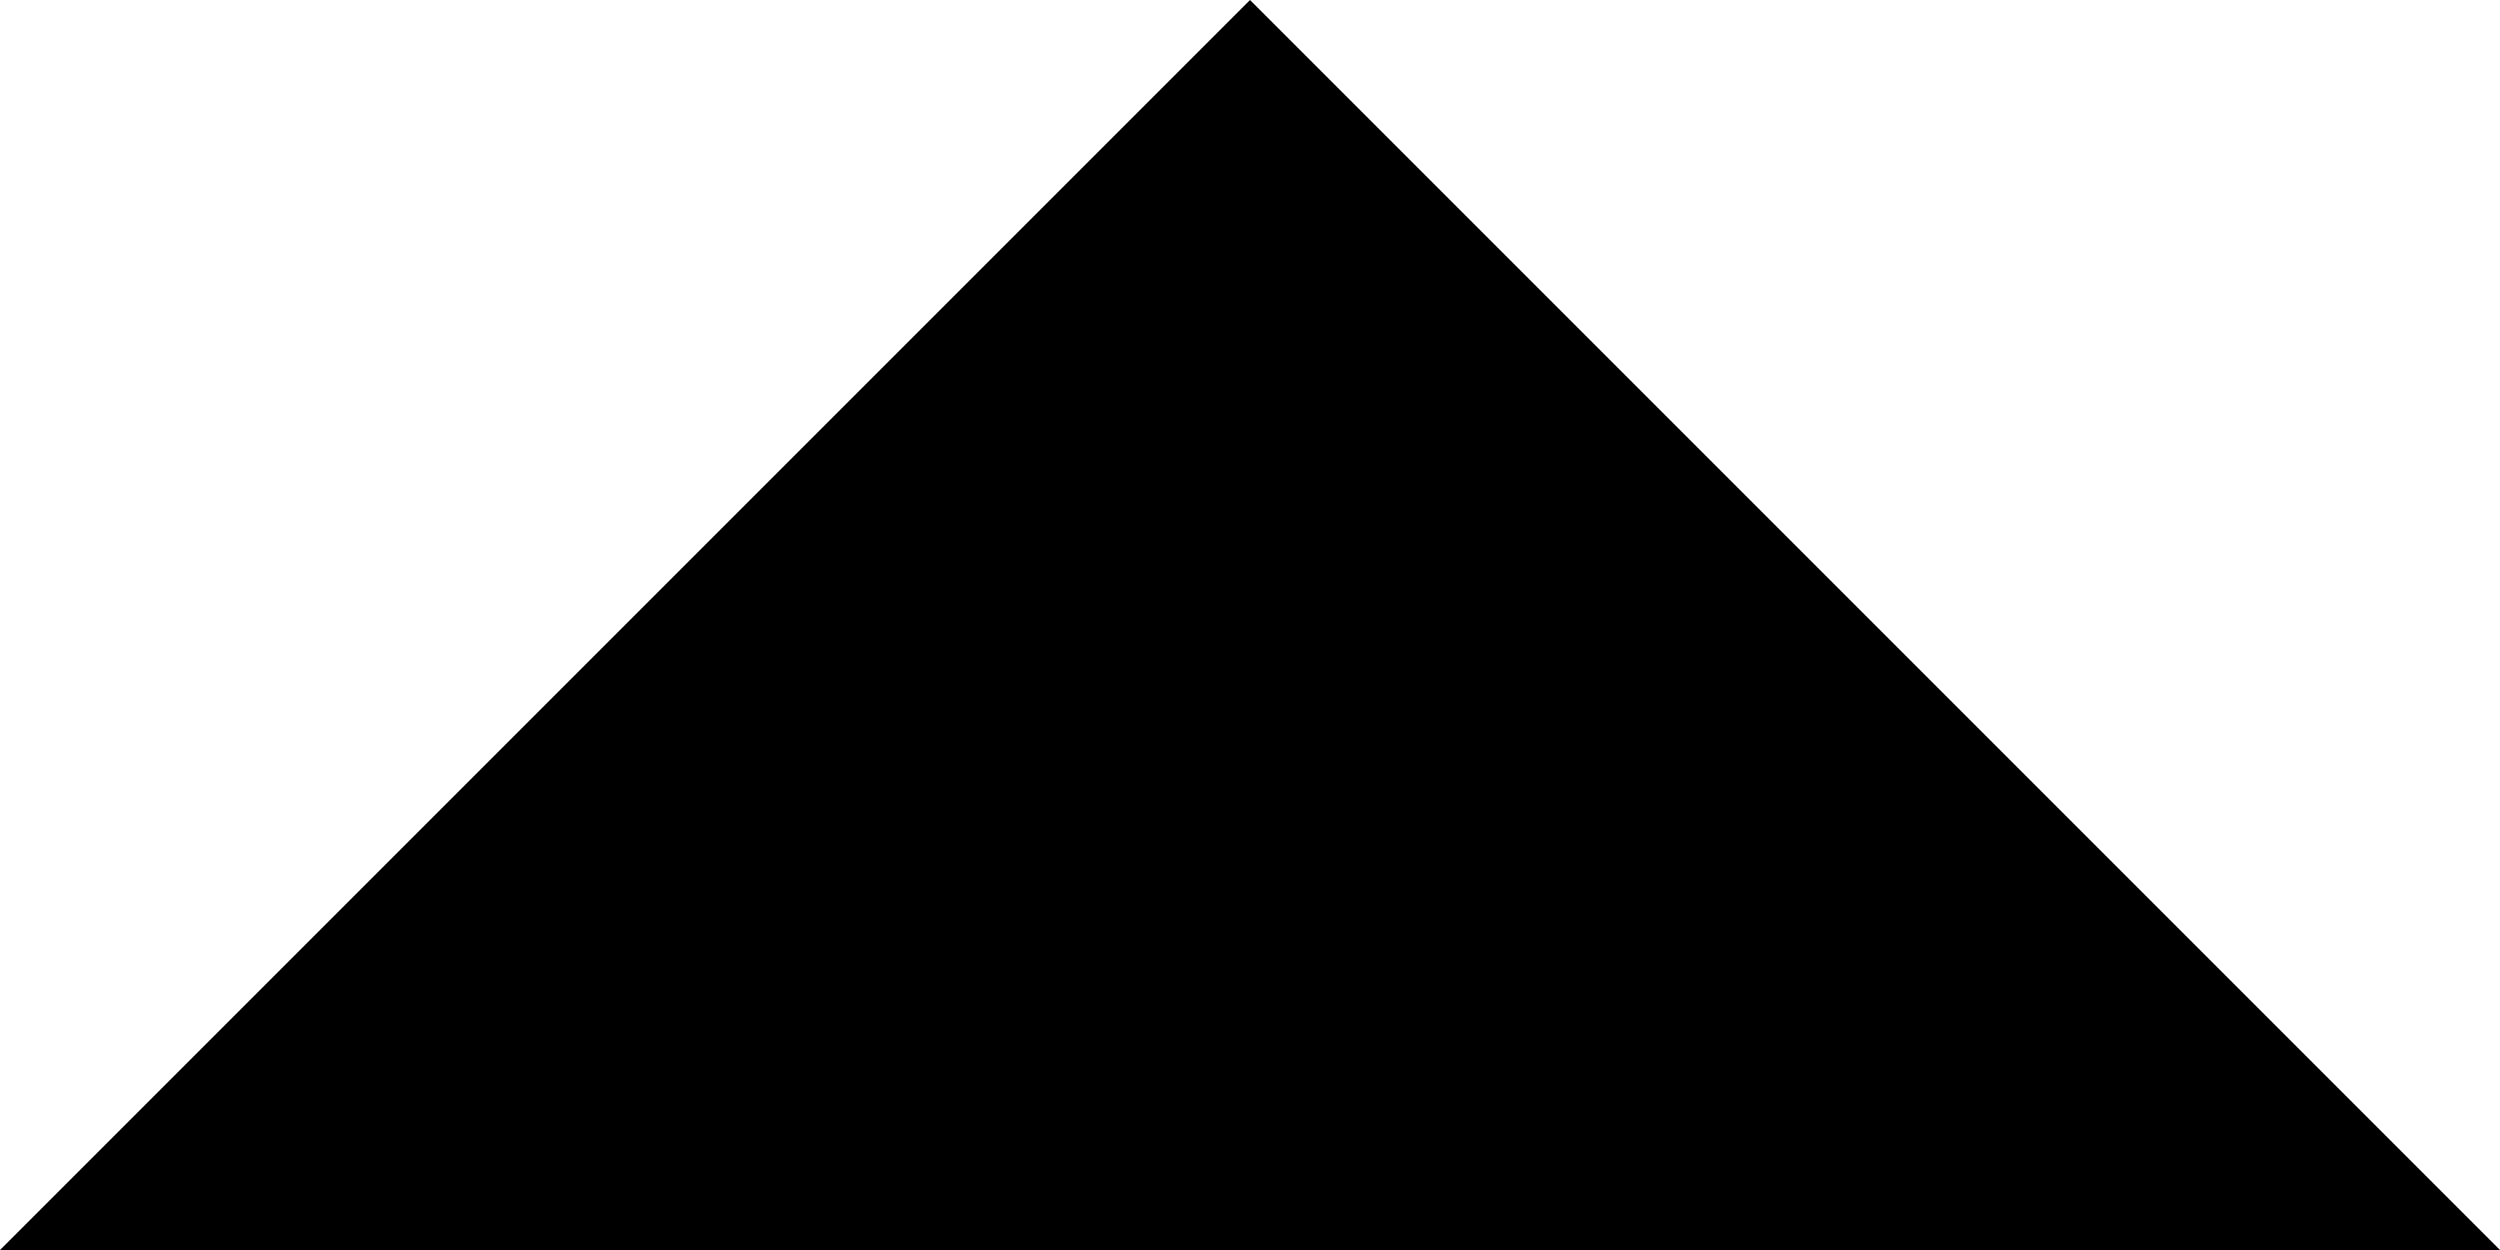
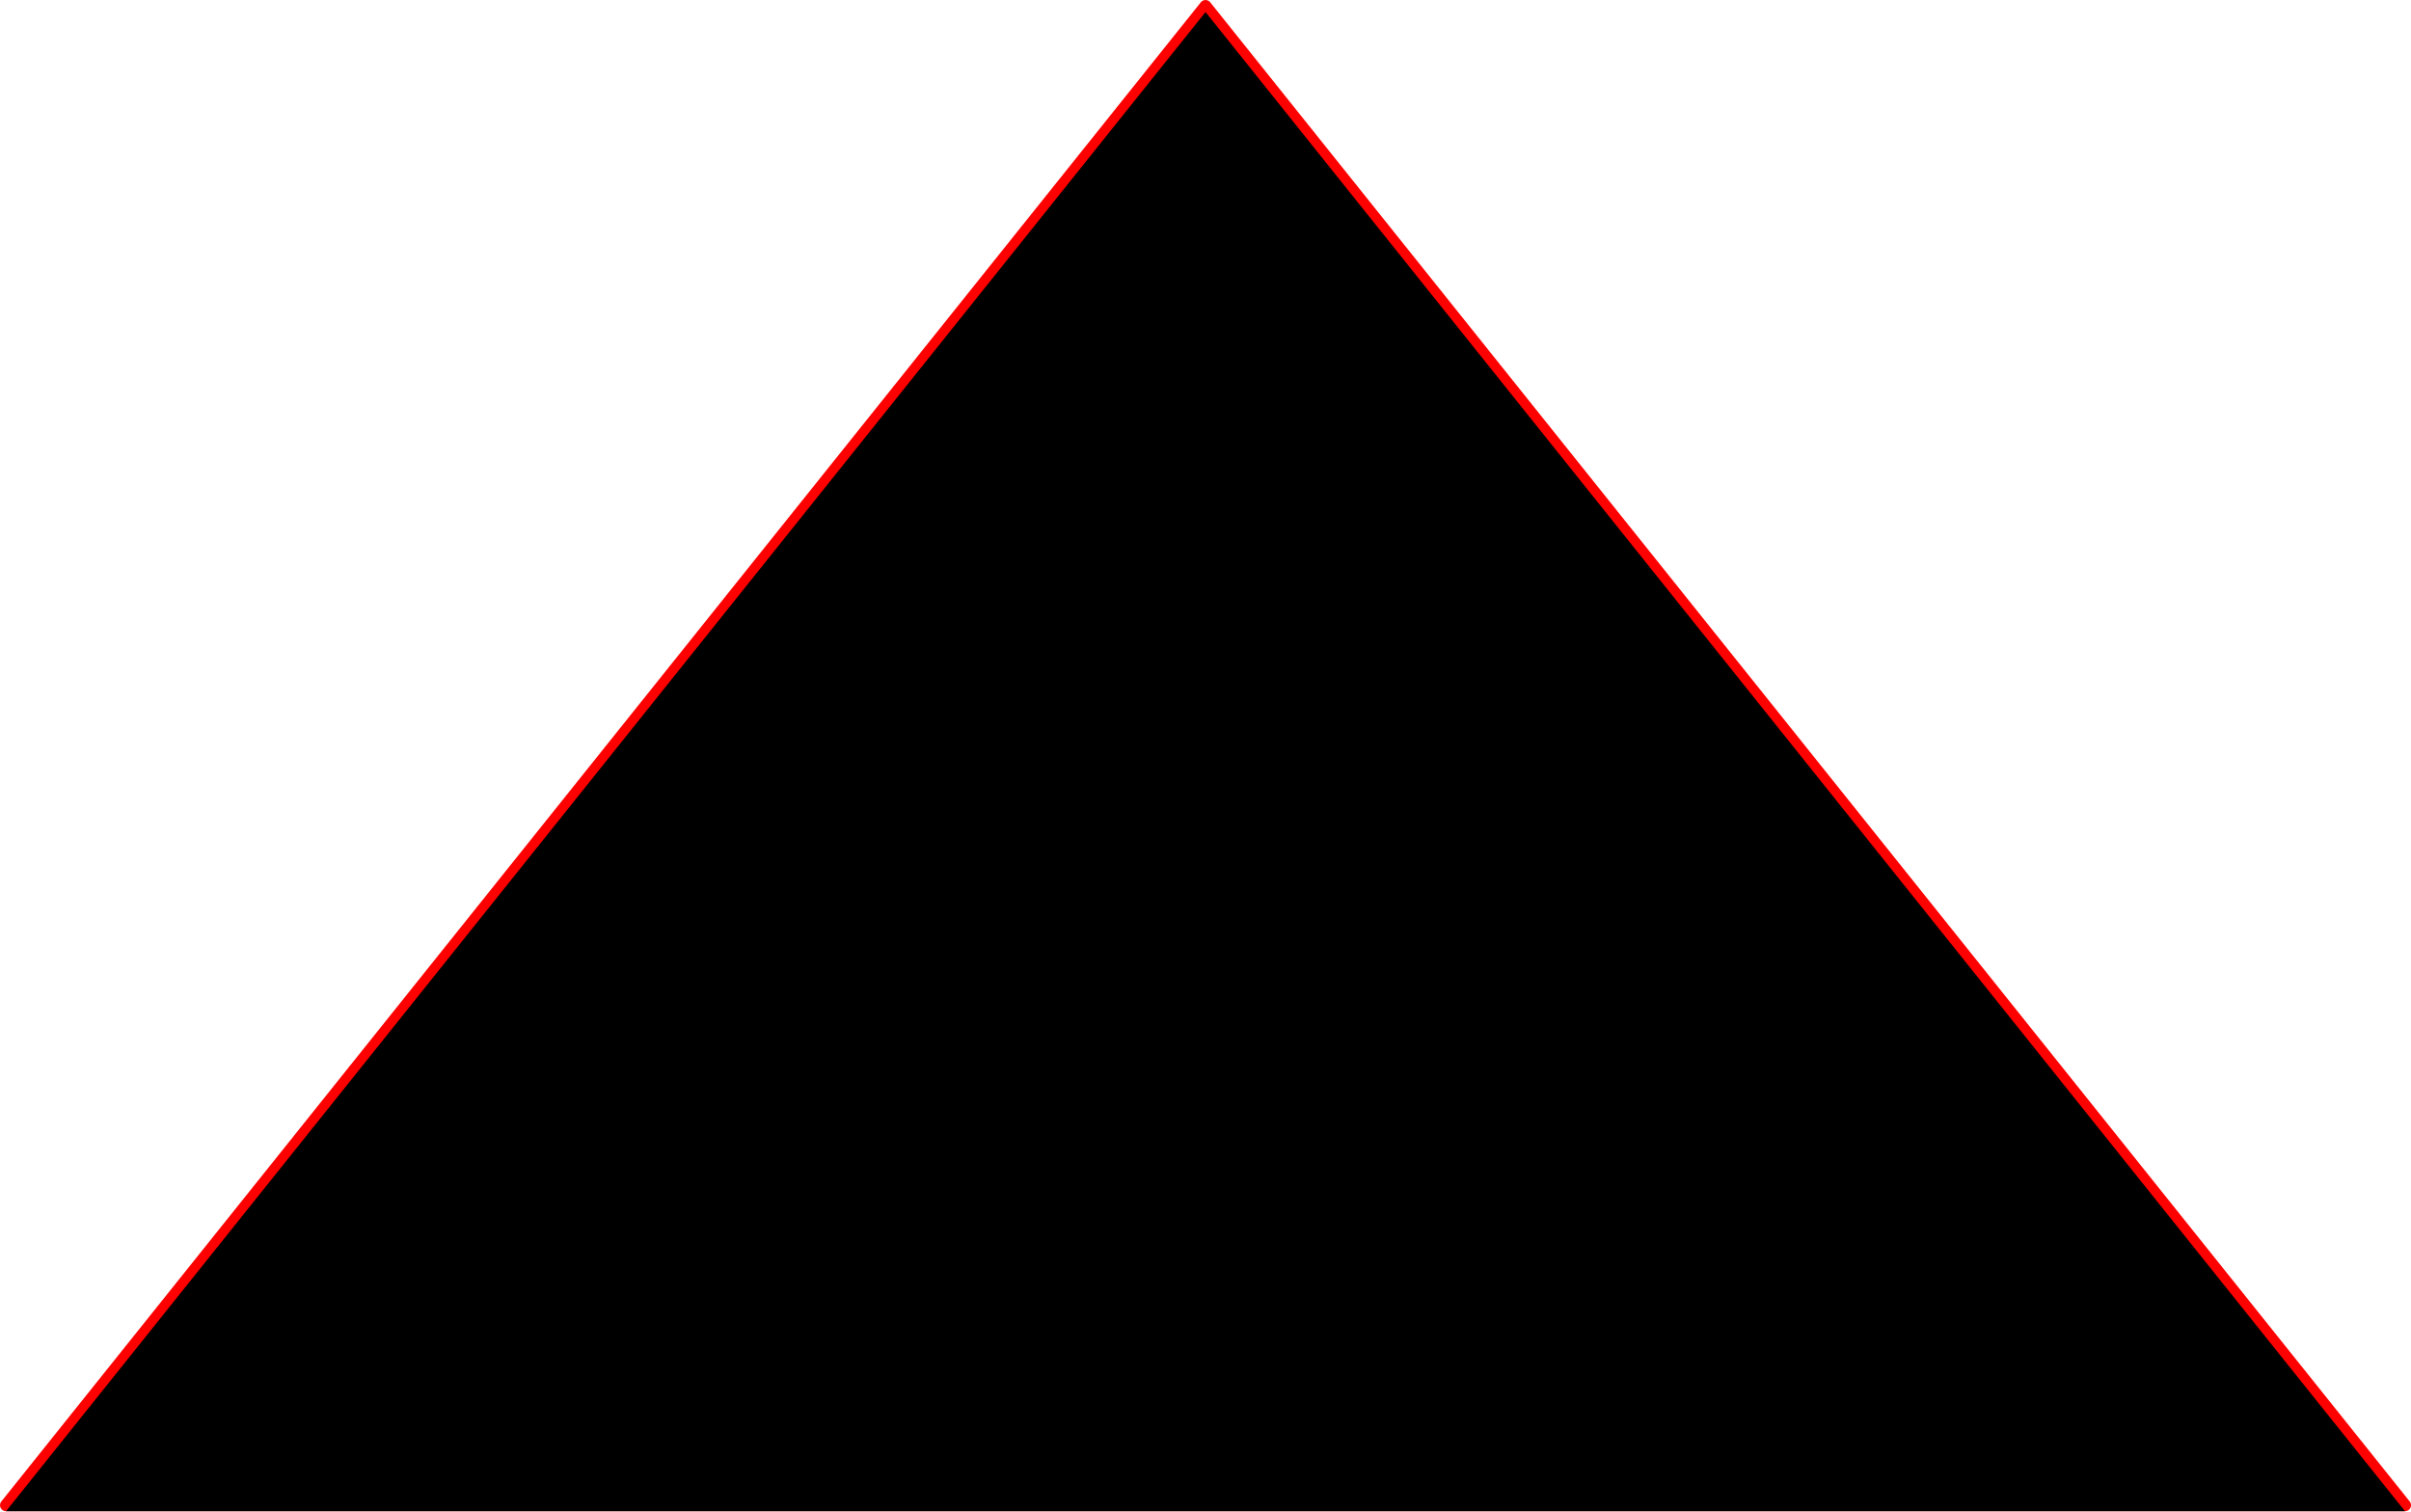
- <svg xmlns="http://www.w3.org/2000/svg" width="60mm" height="30mm" viewBox="0 0 60 30" version="1.1" id="svg8">
+ <svg xmlns="http://www.w3.org/2000/svg" width="40.2mm" height="25.2mm" viewBox="0 0 40.2 25.2" version="1.1" id="svg8">
  <defs id="defs2" />
-   <g id="layer1" transform="translate(-64.63393,-85.82589)">
-     <path id="rect833" style="fill:#000000;stroke-width:0.027;stroke-linecap:round;stroke-linejoin:round" d="M 124.634,115.826 H 64.634 l 30,-30 z" />
+   <g id="layer1" transform="translate(-69.82561,-90.26161)">
+     <path id="rect833-2" style="fill:#ff0000;fill-opacity:1;stroke:#ff0000;stroke-width:0.2;stroke-linecap:round;stroke-linejoin:round;stroke-miterlimit:4;stroke-dasharray:none;stroke-opacity:1" d="M 109.926,115.362 H 69.926 L 89.926,90.362 Z" />
+     <path id="rect833" style="fill:#000000;fill-opacity:1;stroke:none;stroke-width:0.2;stroke-linecap:round;stroke-linejoin:round;stroke-miterlimit:4;stroke-dasharray:none;stroke-opacity:1" d="M 109.926,115.462 H 69.926 L 89.926,90.462 Z" />
  </g>
</svg>
